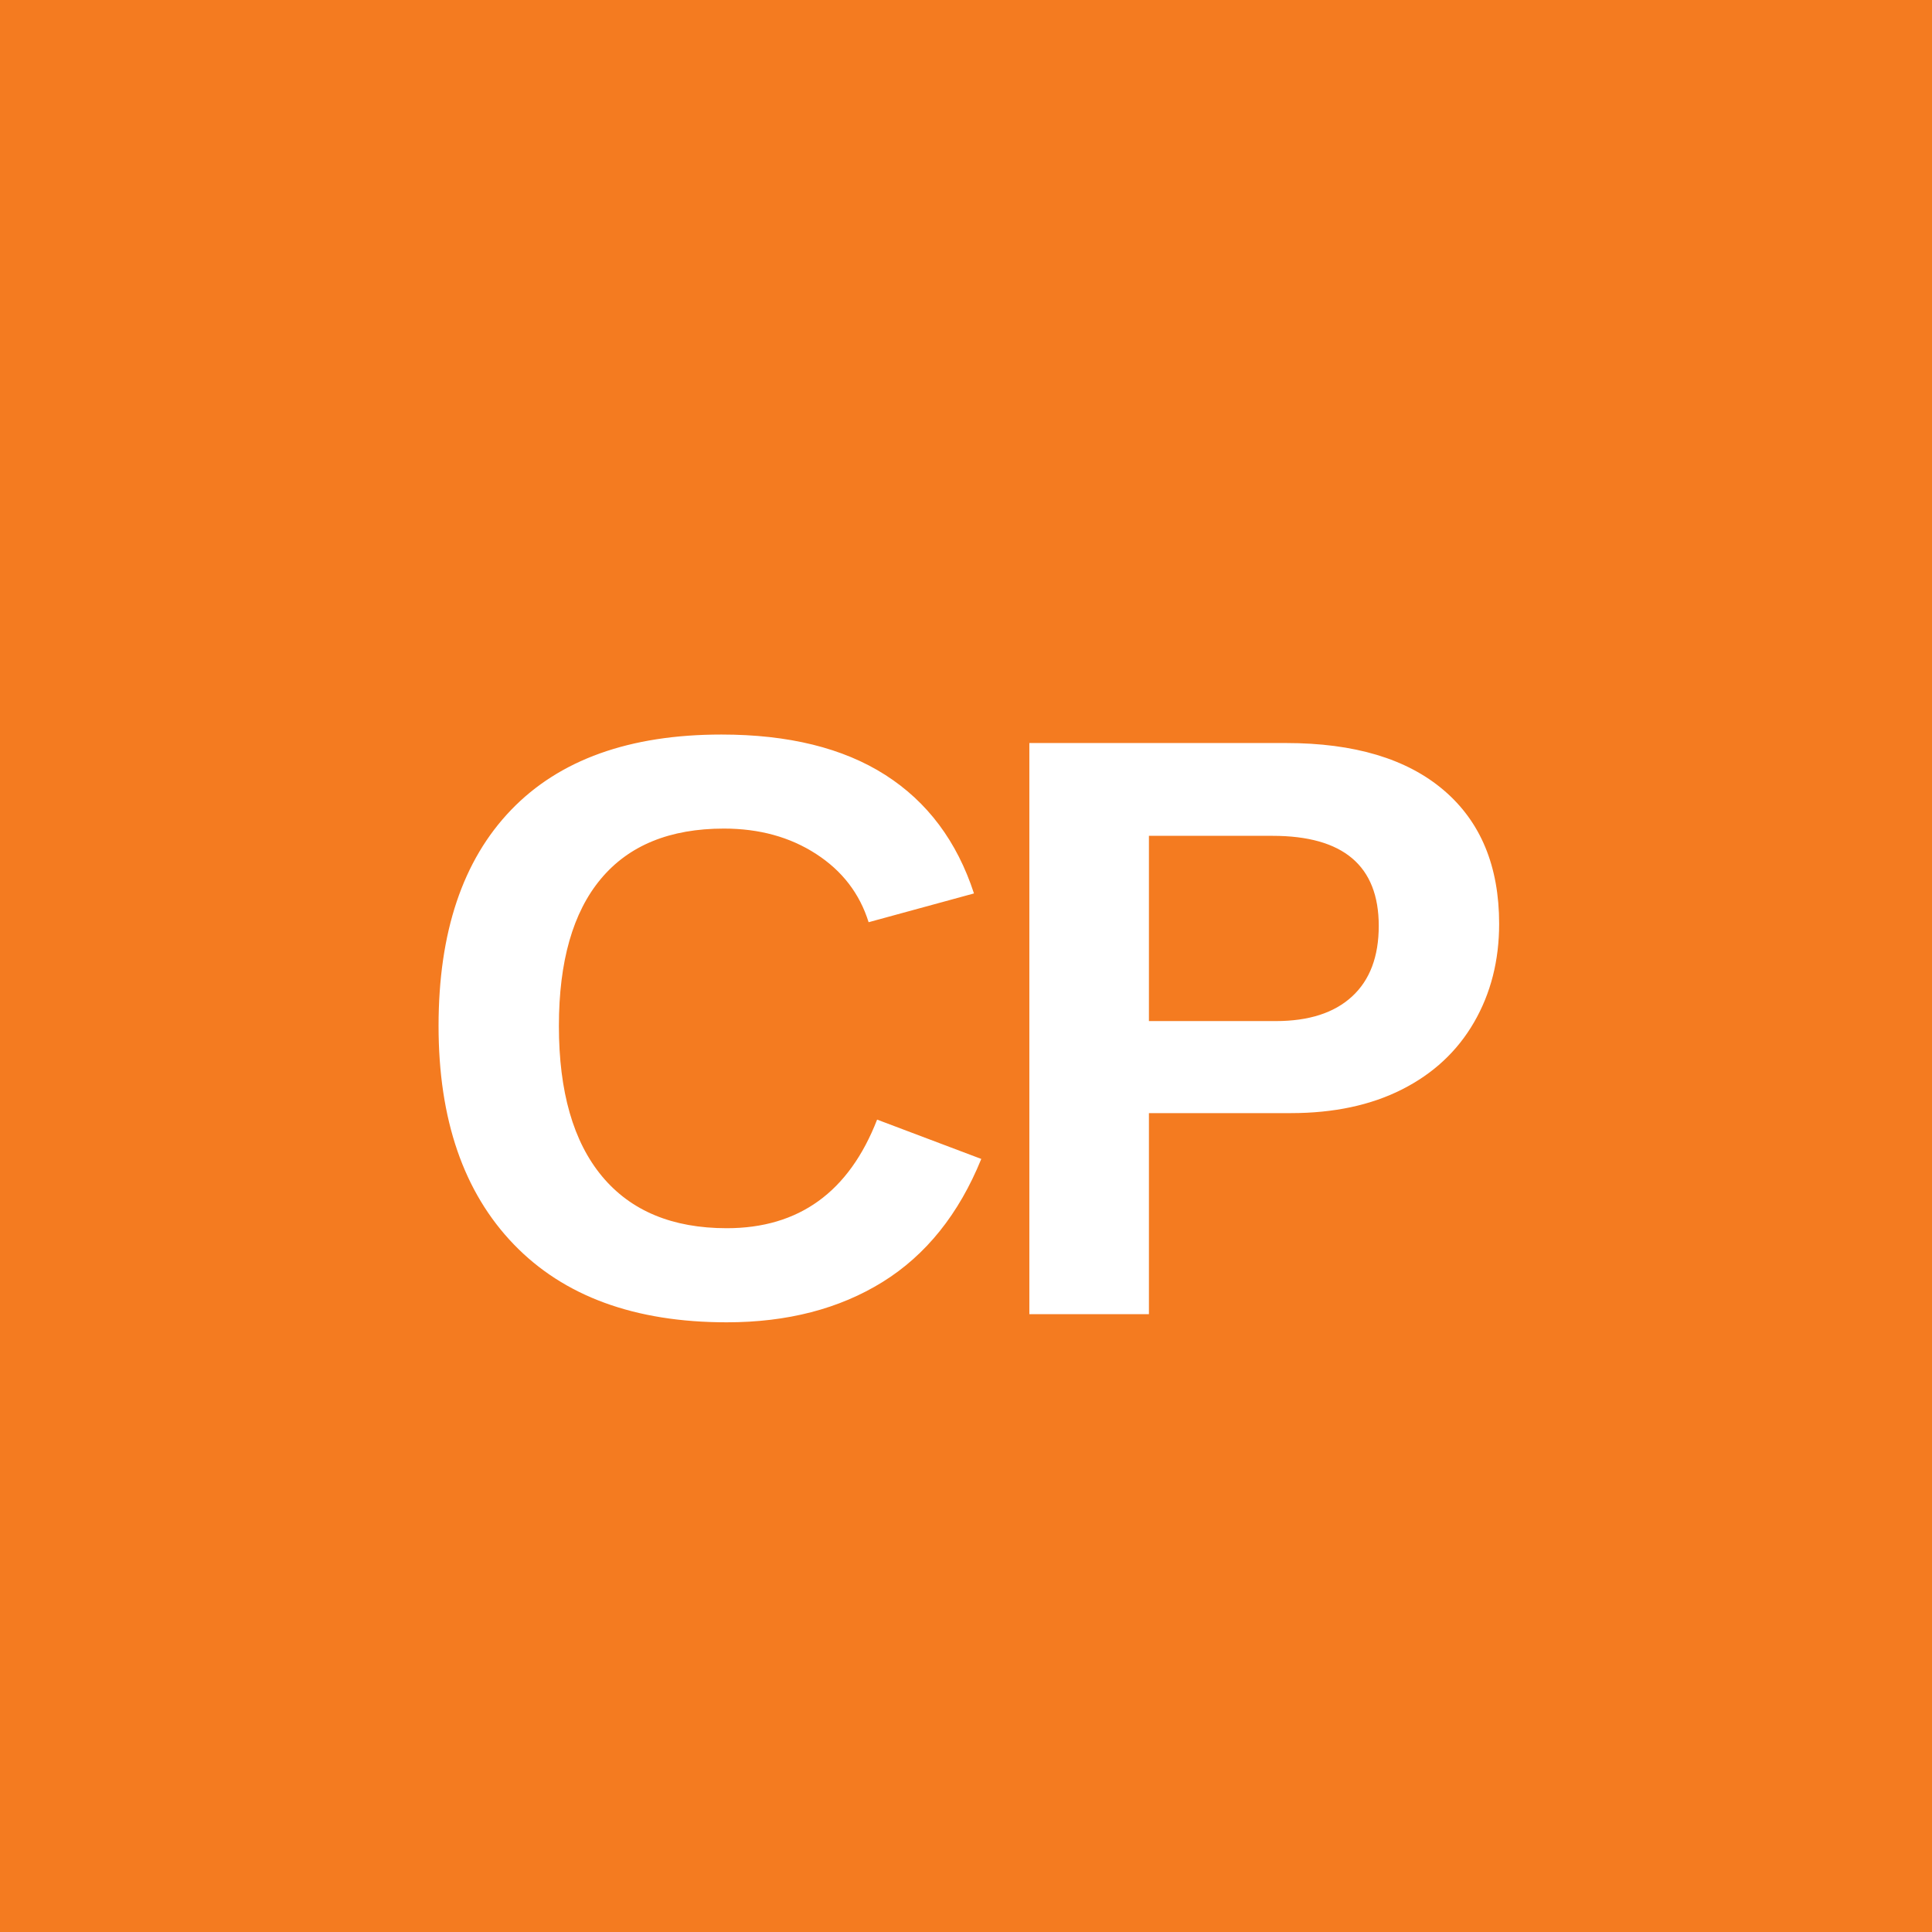
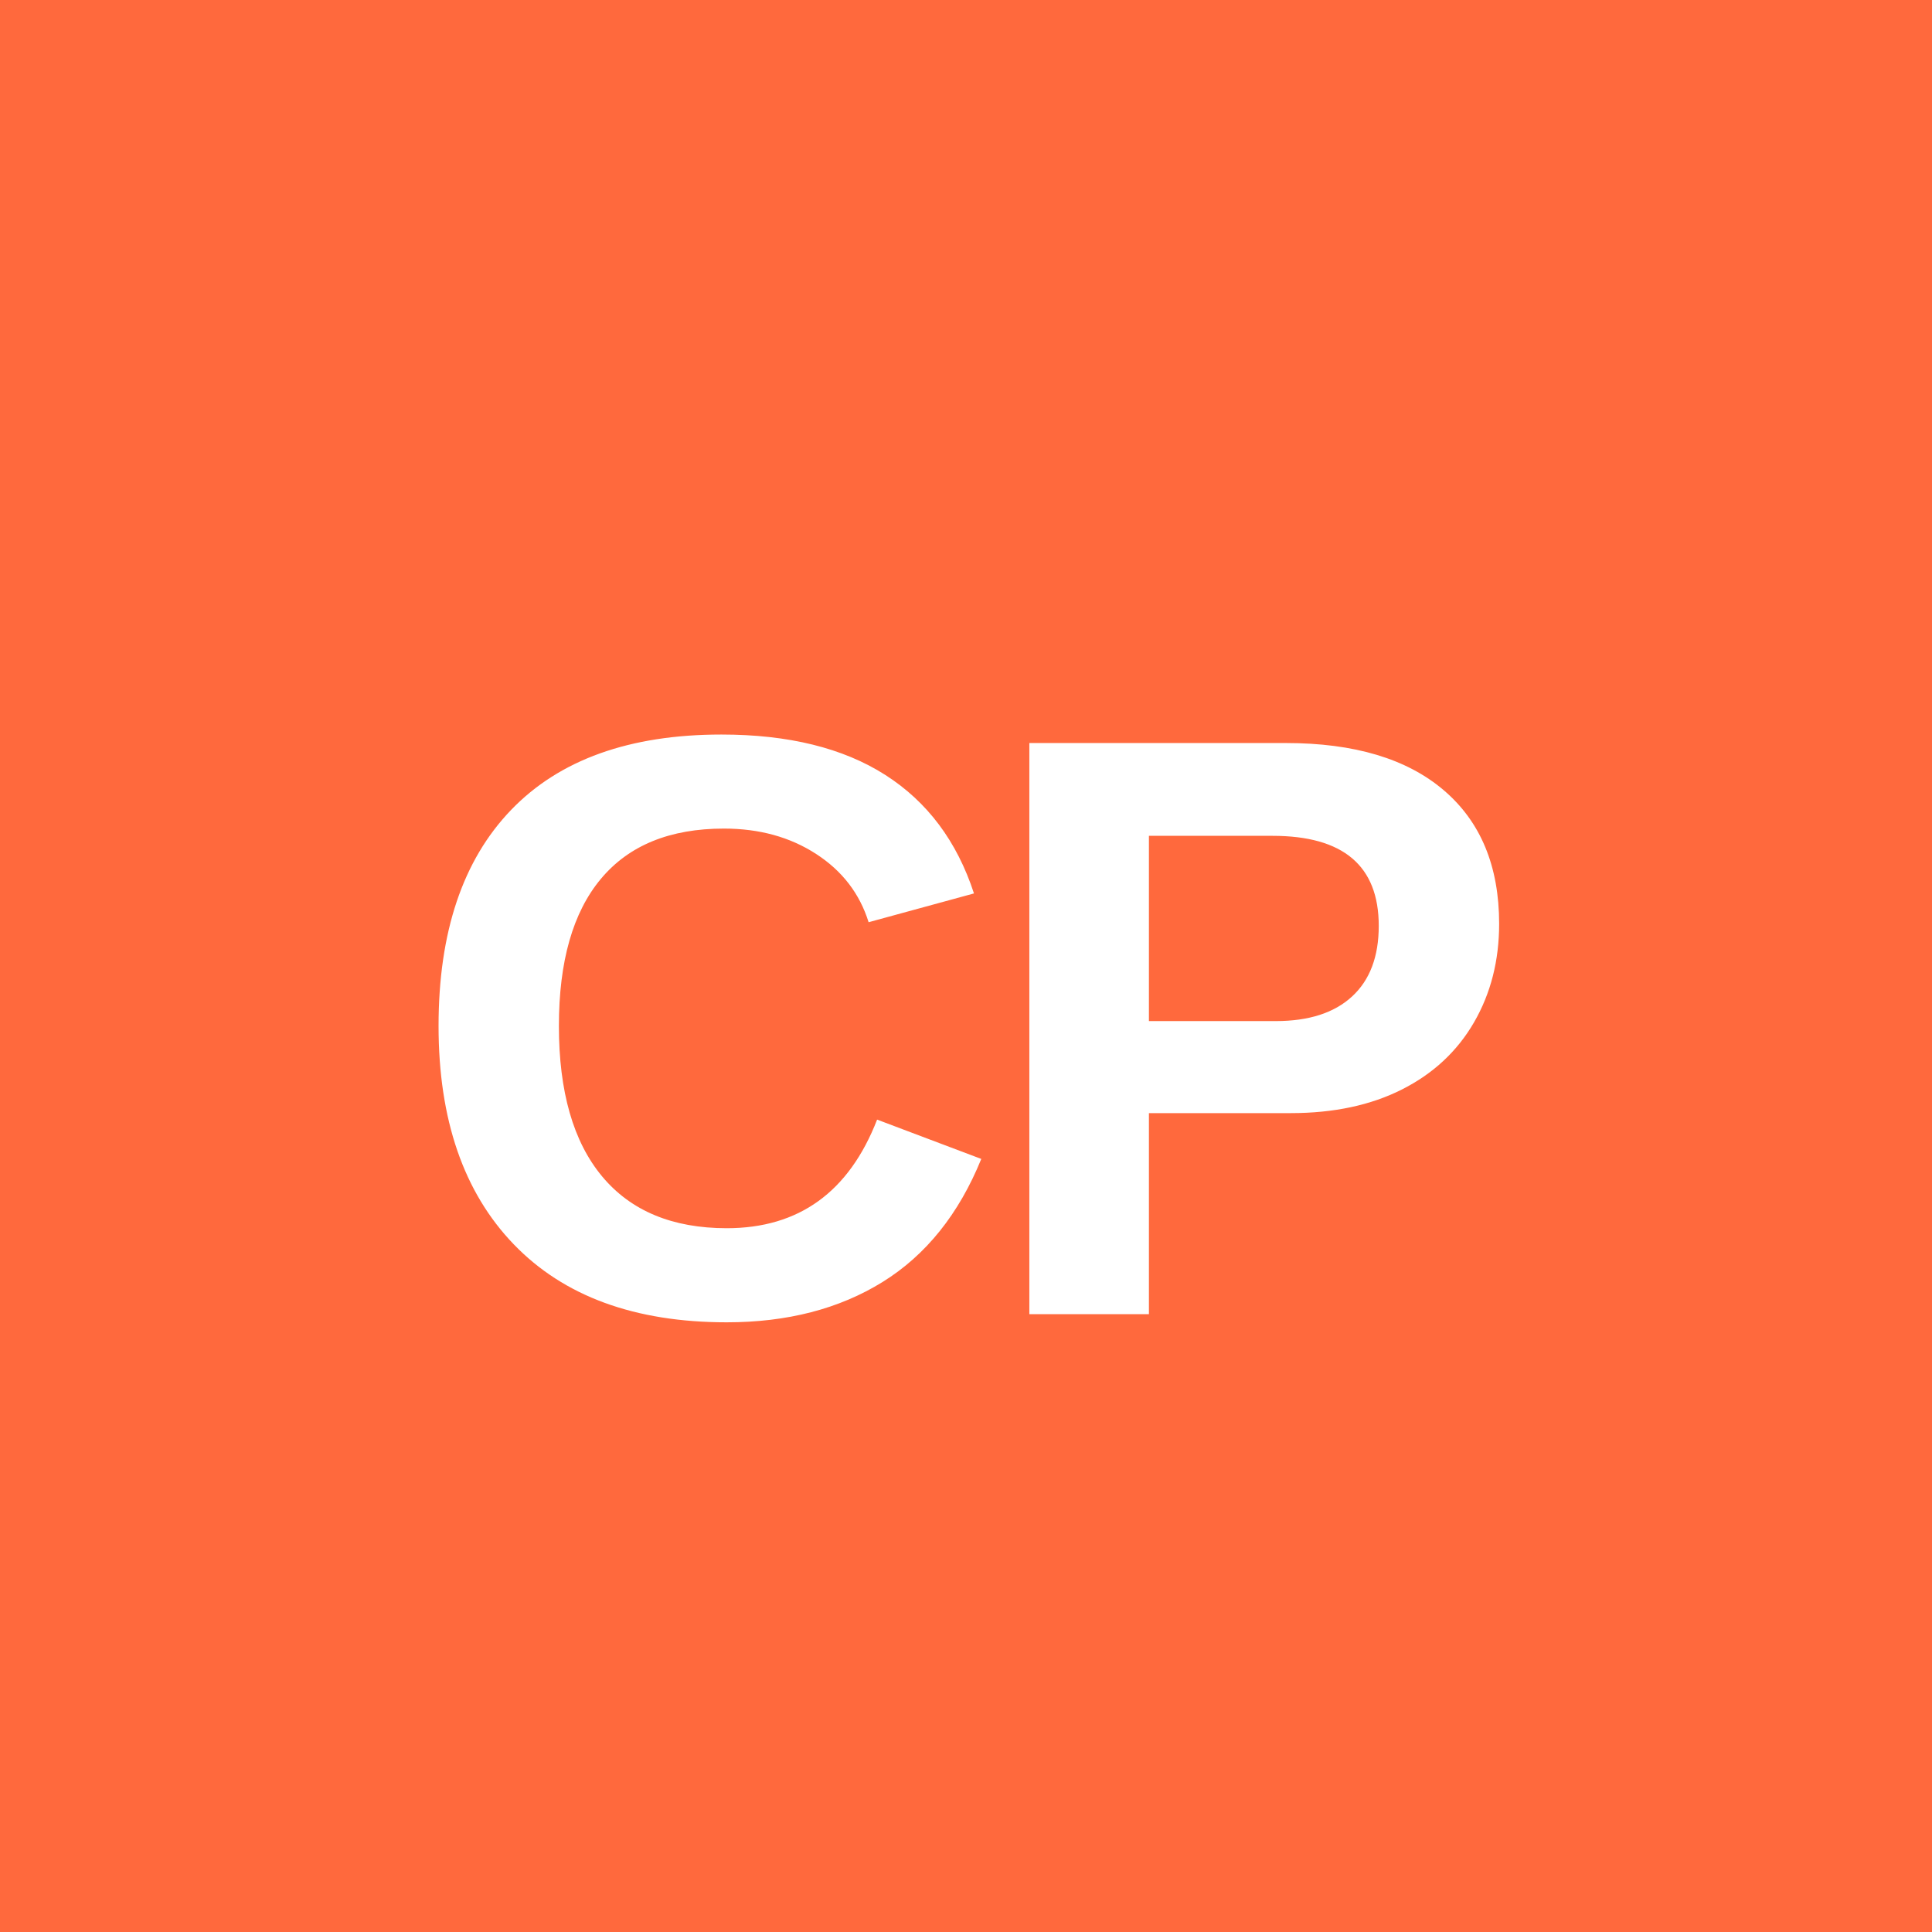
<svg xmlns="http://www.w3.org/2000/svg" width="512" height="512" viewBox="0 0 512 512">
-   <rect width="512" height="512" fill="#F47B20" />
+   <rect width="512" height="512" fill="#FF693D" />
  <text x="256" y="272" text-anchor="middle" dominant-baseline="central" font-family="Arial, Helvetica, sans-serif" font-size="220" font-weight="900" letter-spacing="-8" fill="#ffffff">CP</text>
</svg>
